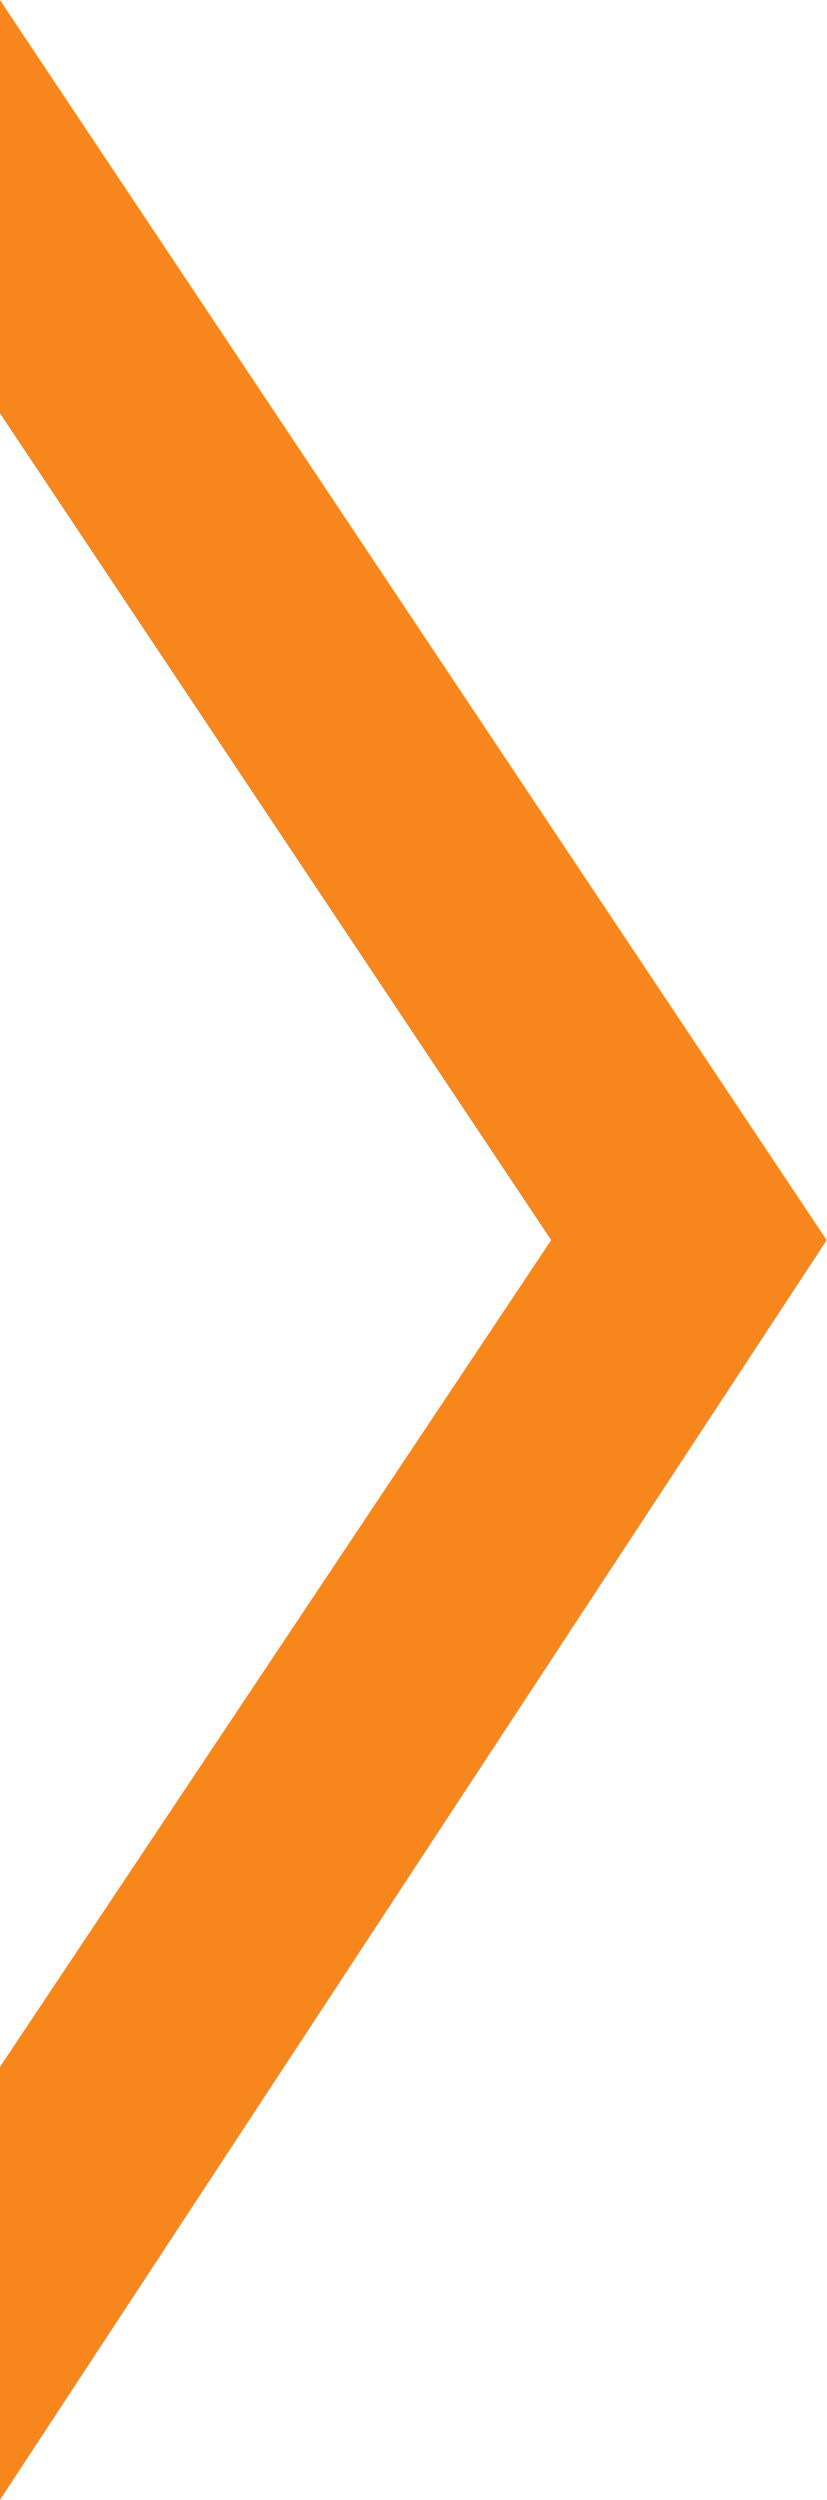
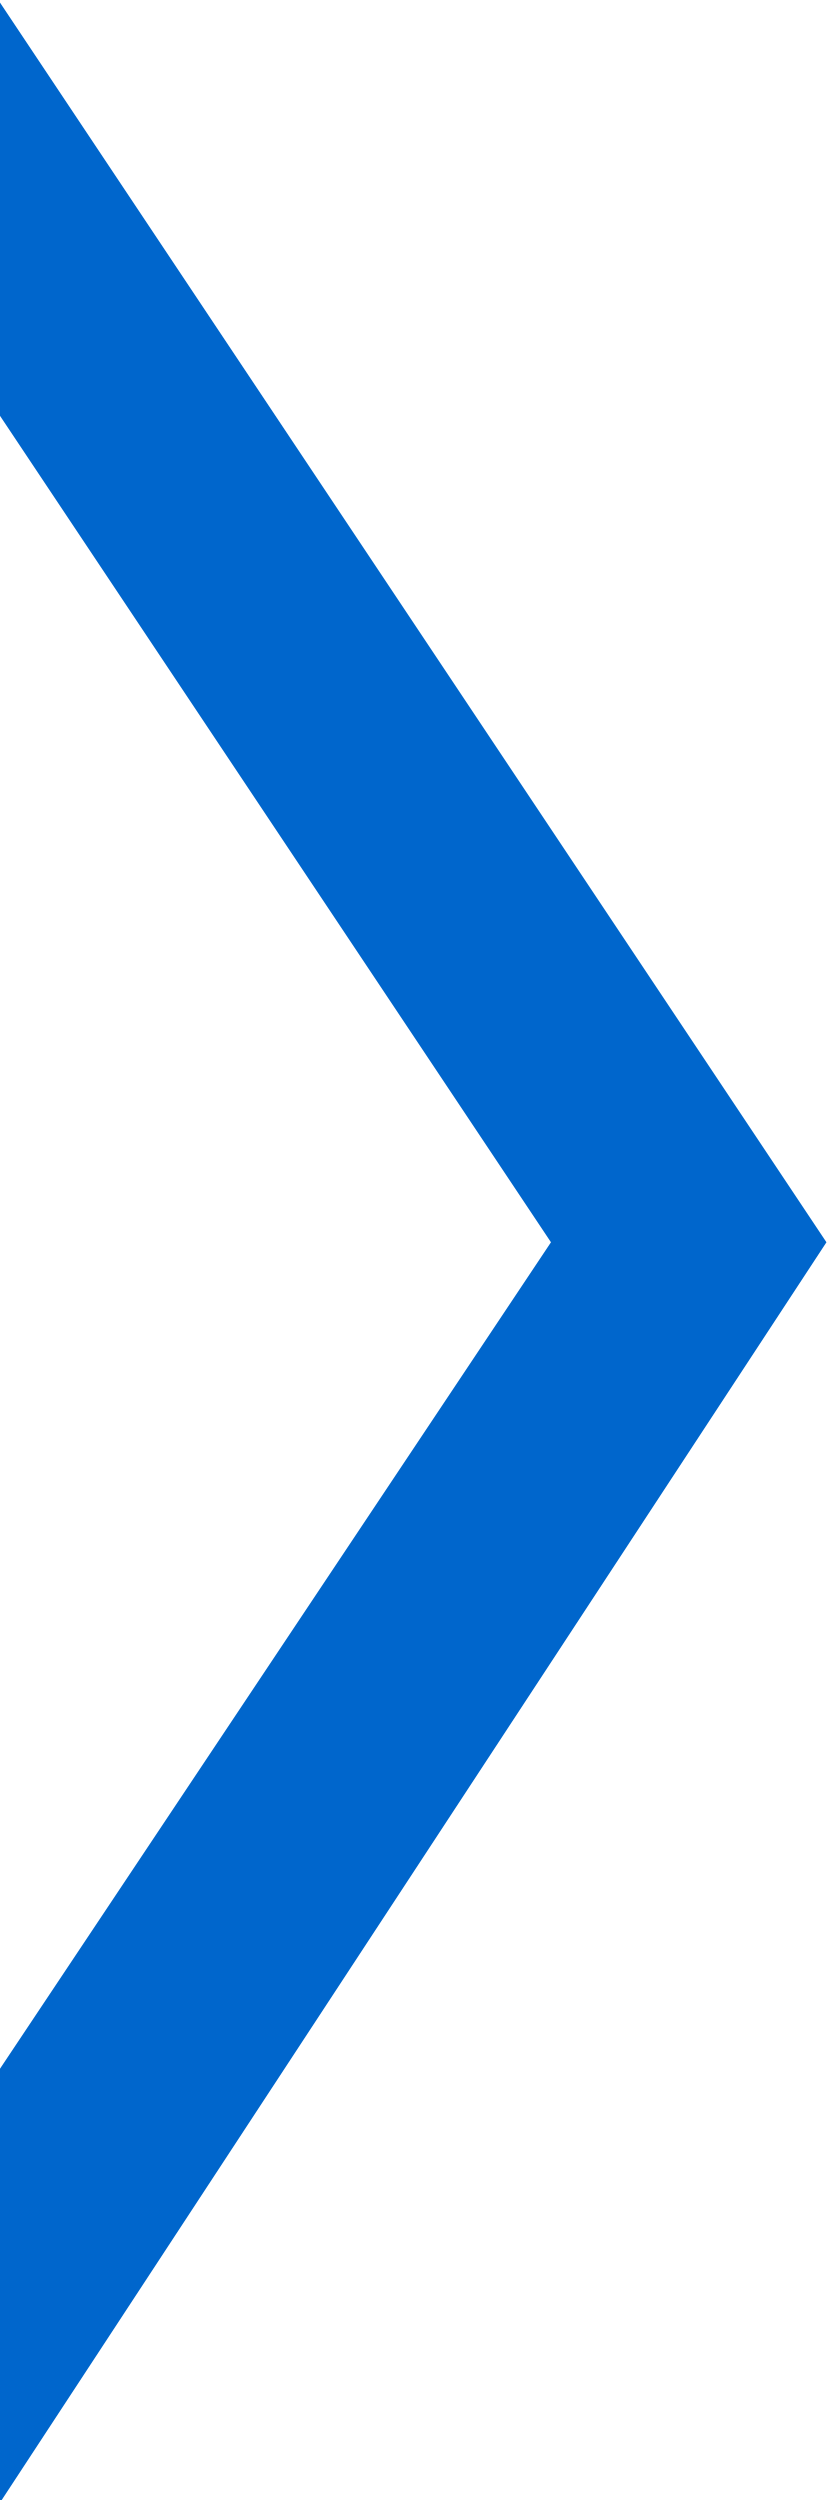
- <svg xmlns="http://www.w3.org/2000/svg" width="4.233mm" height="12.801mm" viewBox="0 0 15 45.357" id="svg2" version="1.1">
-   <defs id="defs4" />
+ <svg xmlns="http://www.w3.org/2000/svg" version="1.1" id="svg2" x="0px" y="0px" viewBox="0 0 12 36.3" style="enable-background:new 0 0 12 36.3;" xml:space="preserve">
+   <style type="text/css">
+ 	.st0{fill:#0066CC;}
+ </style>
  <g id="layer1" transform="translate(-180,-404.8622)">
-     <path style="fill:#f7861c;fill-opacity:1;fill-rule:evenodd;stroke:none;stroke-width:1px;stroke-linecap:butt;stroke-linejoin:miter;stroke-opacity:1" d="m 180,404.862 0,7.5 10,15 -10,15 0,7.857 15,-22.857 z" id="path4138" />
+     <path id="path4138" class="st0" d="M180,404.9v6l8,12l-8,12v6.3   l12-18.3L180,404.9z" />
  </g>
</svg>
